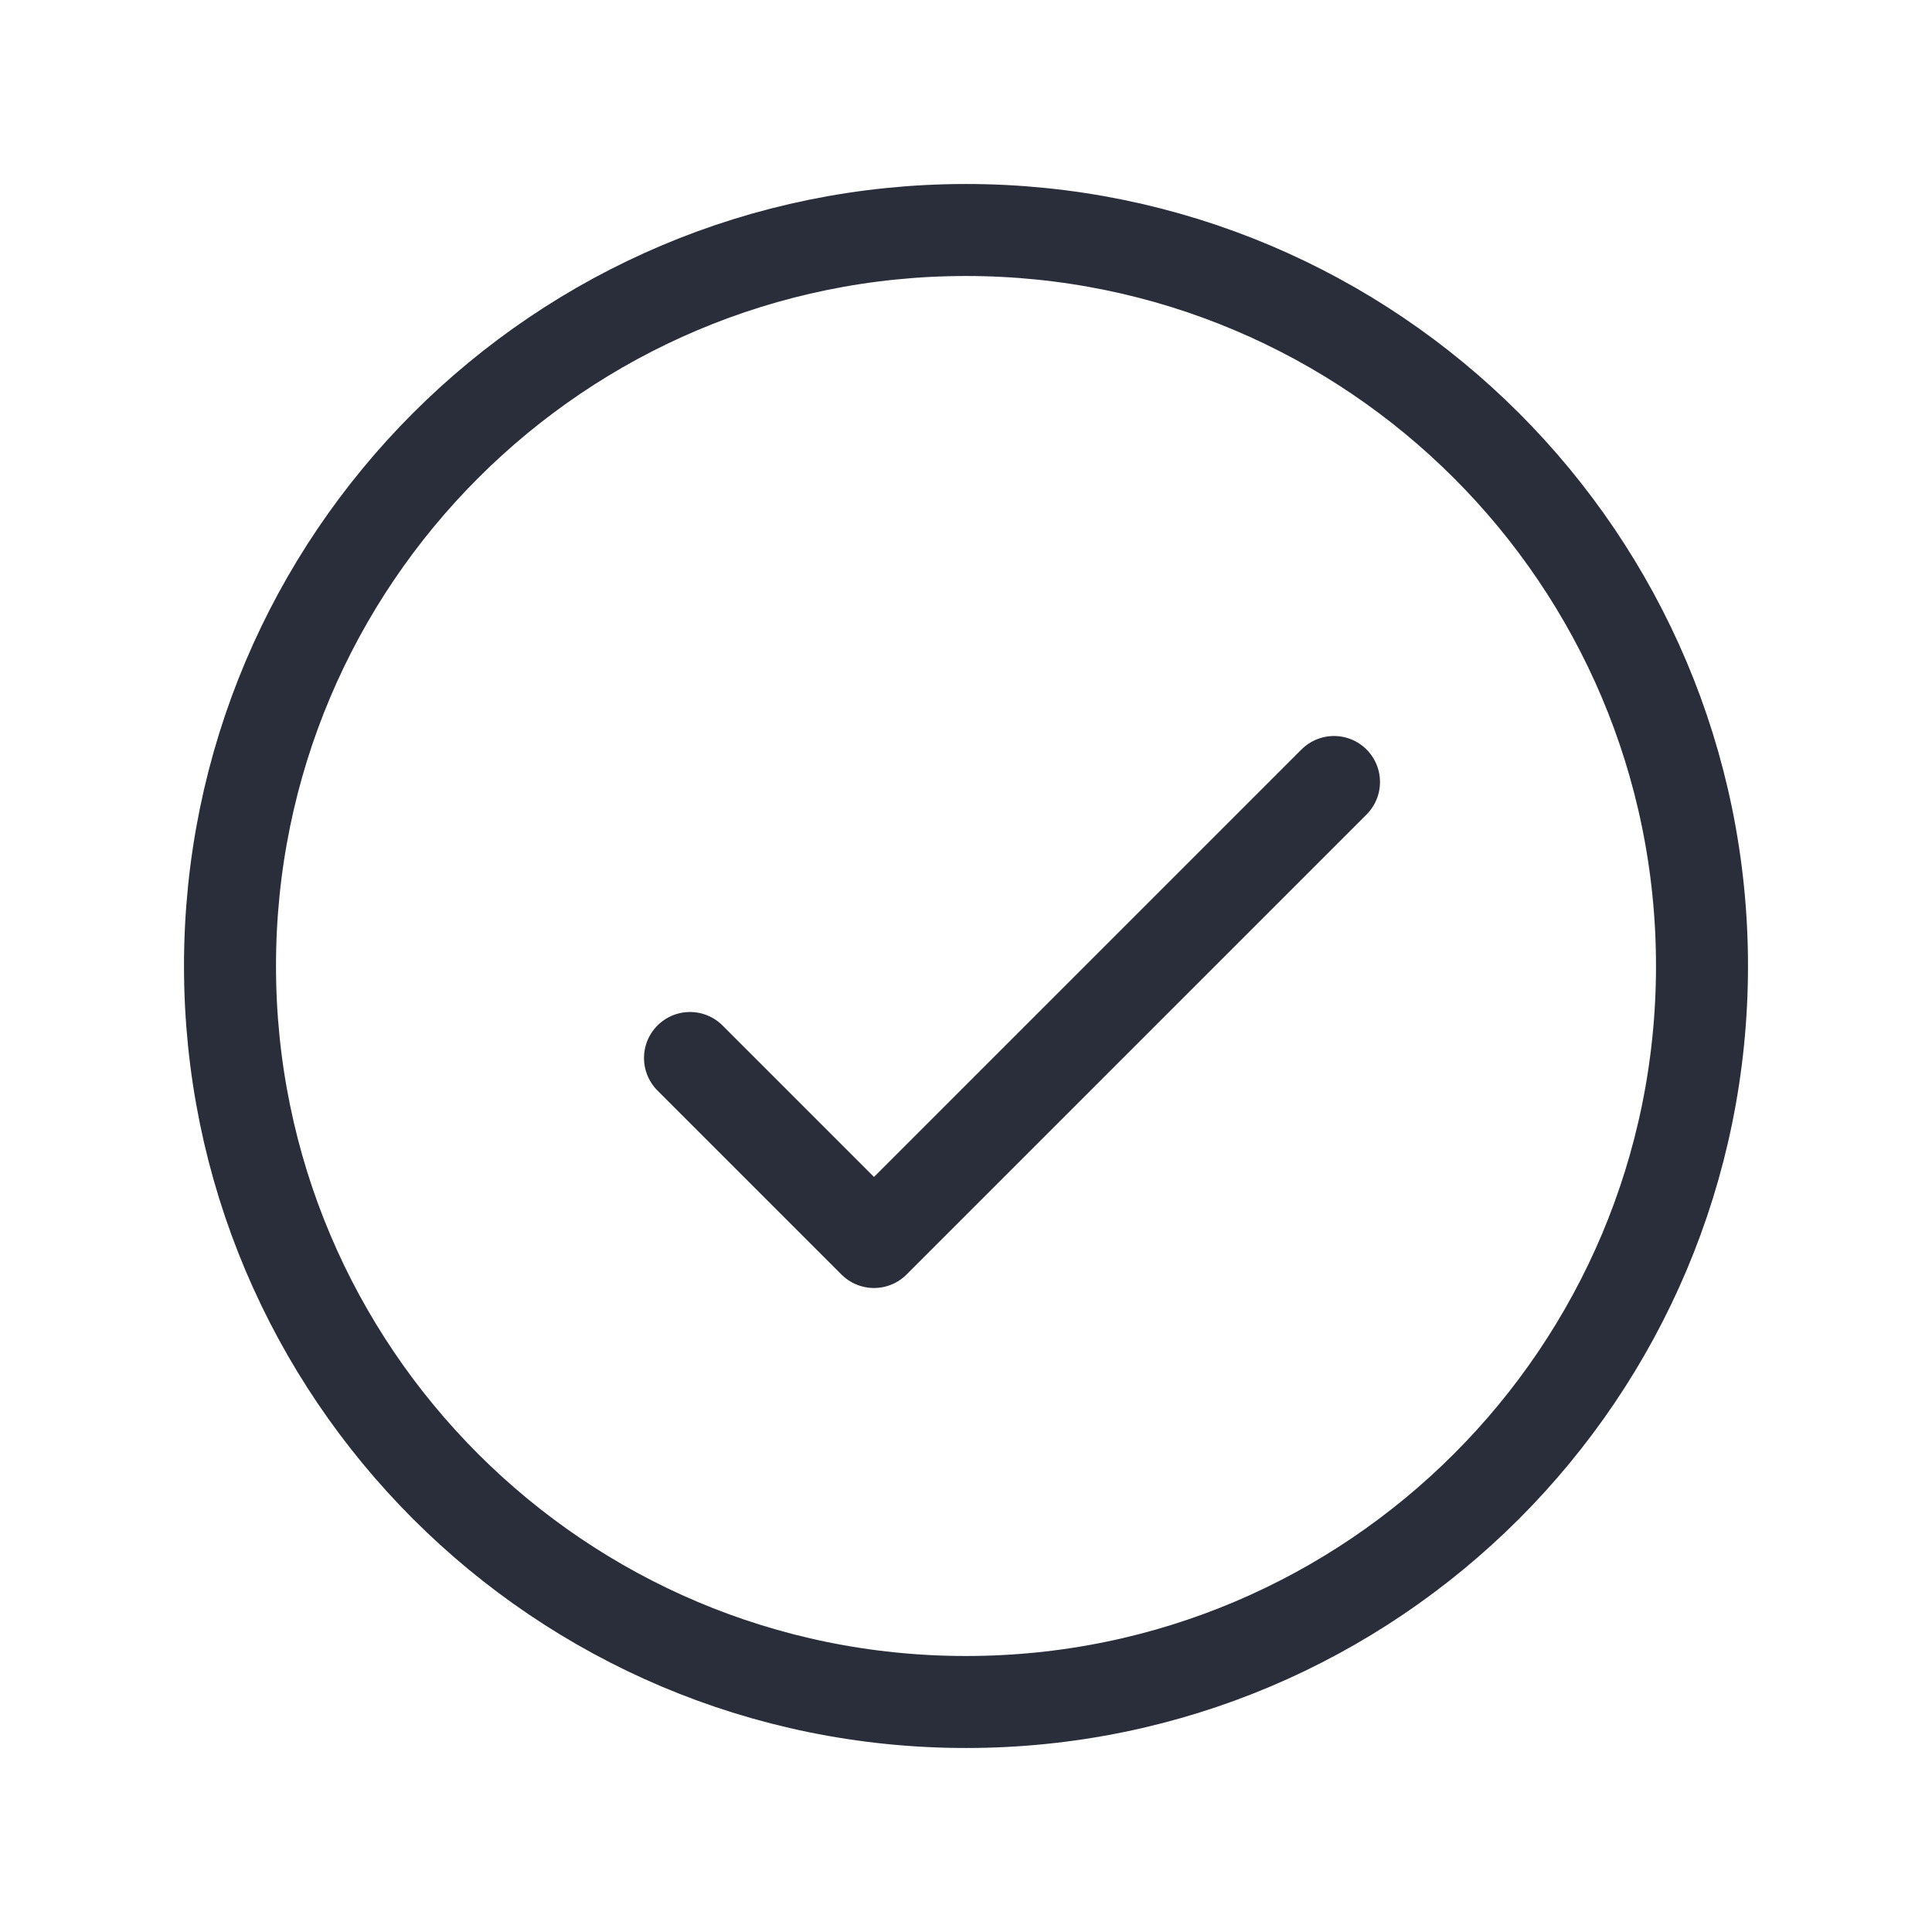
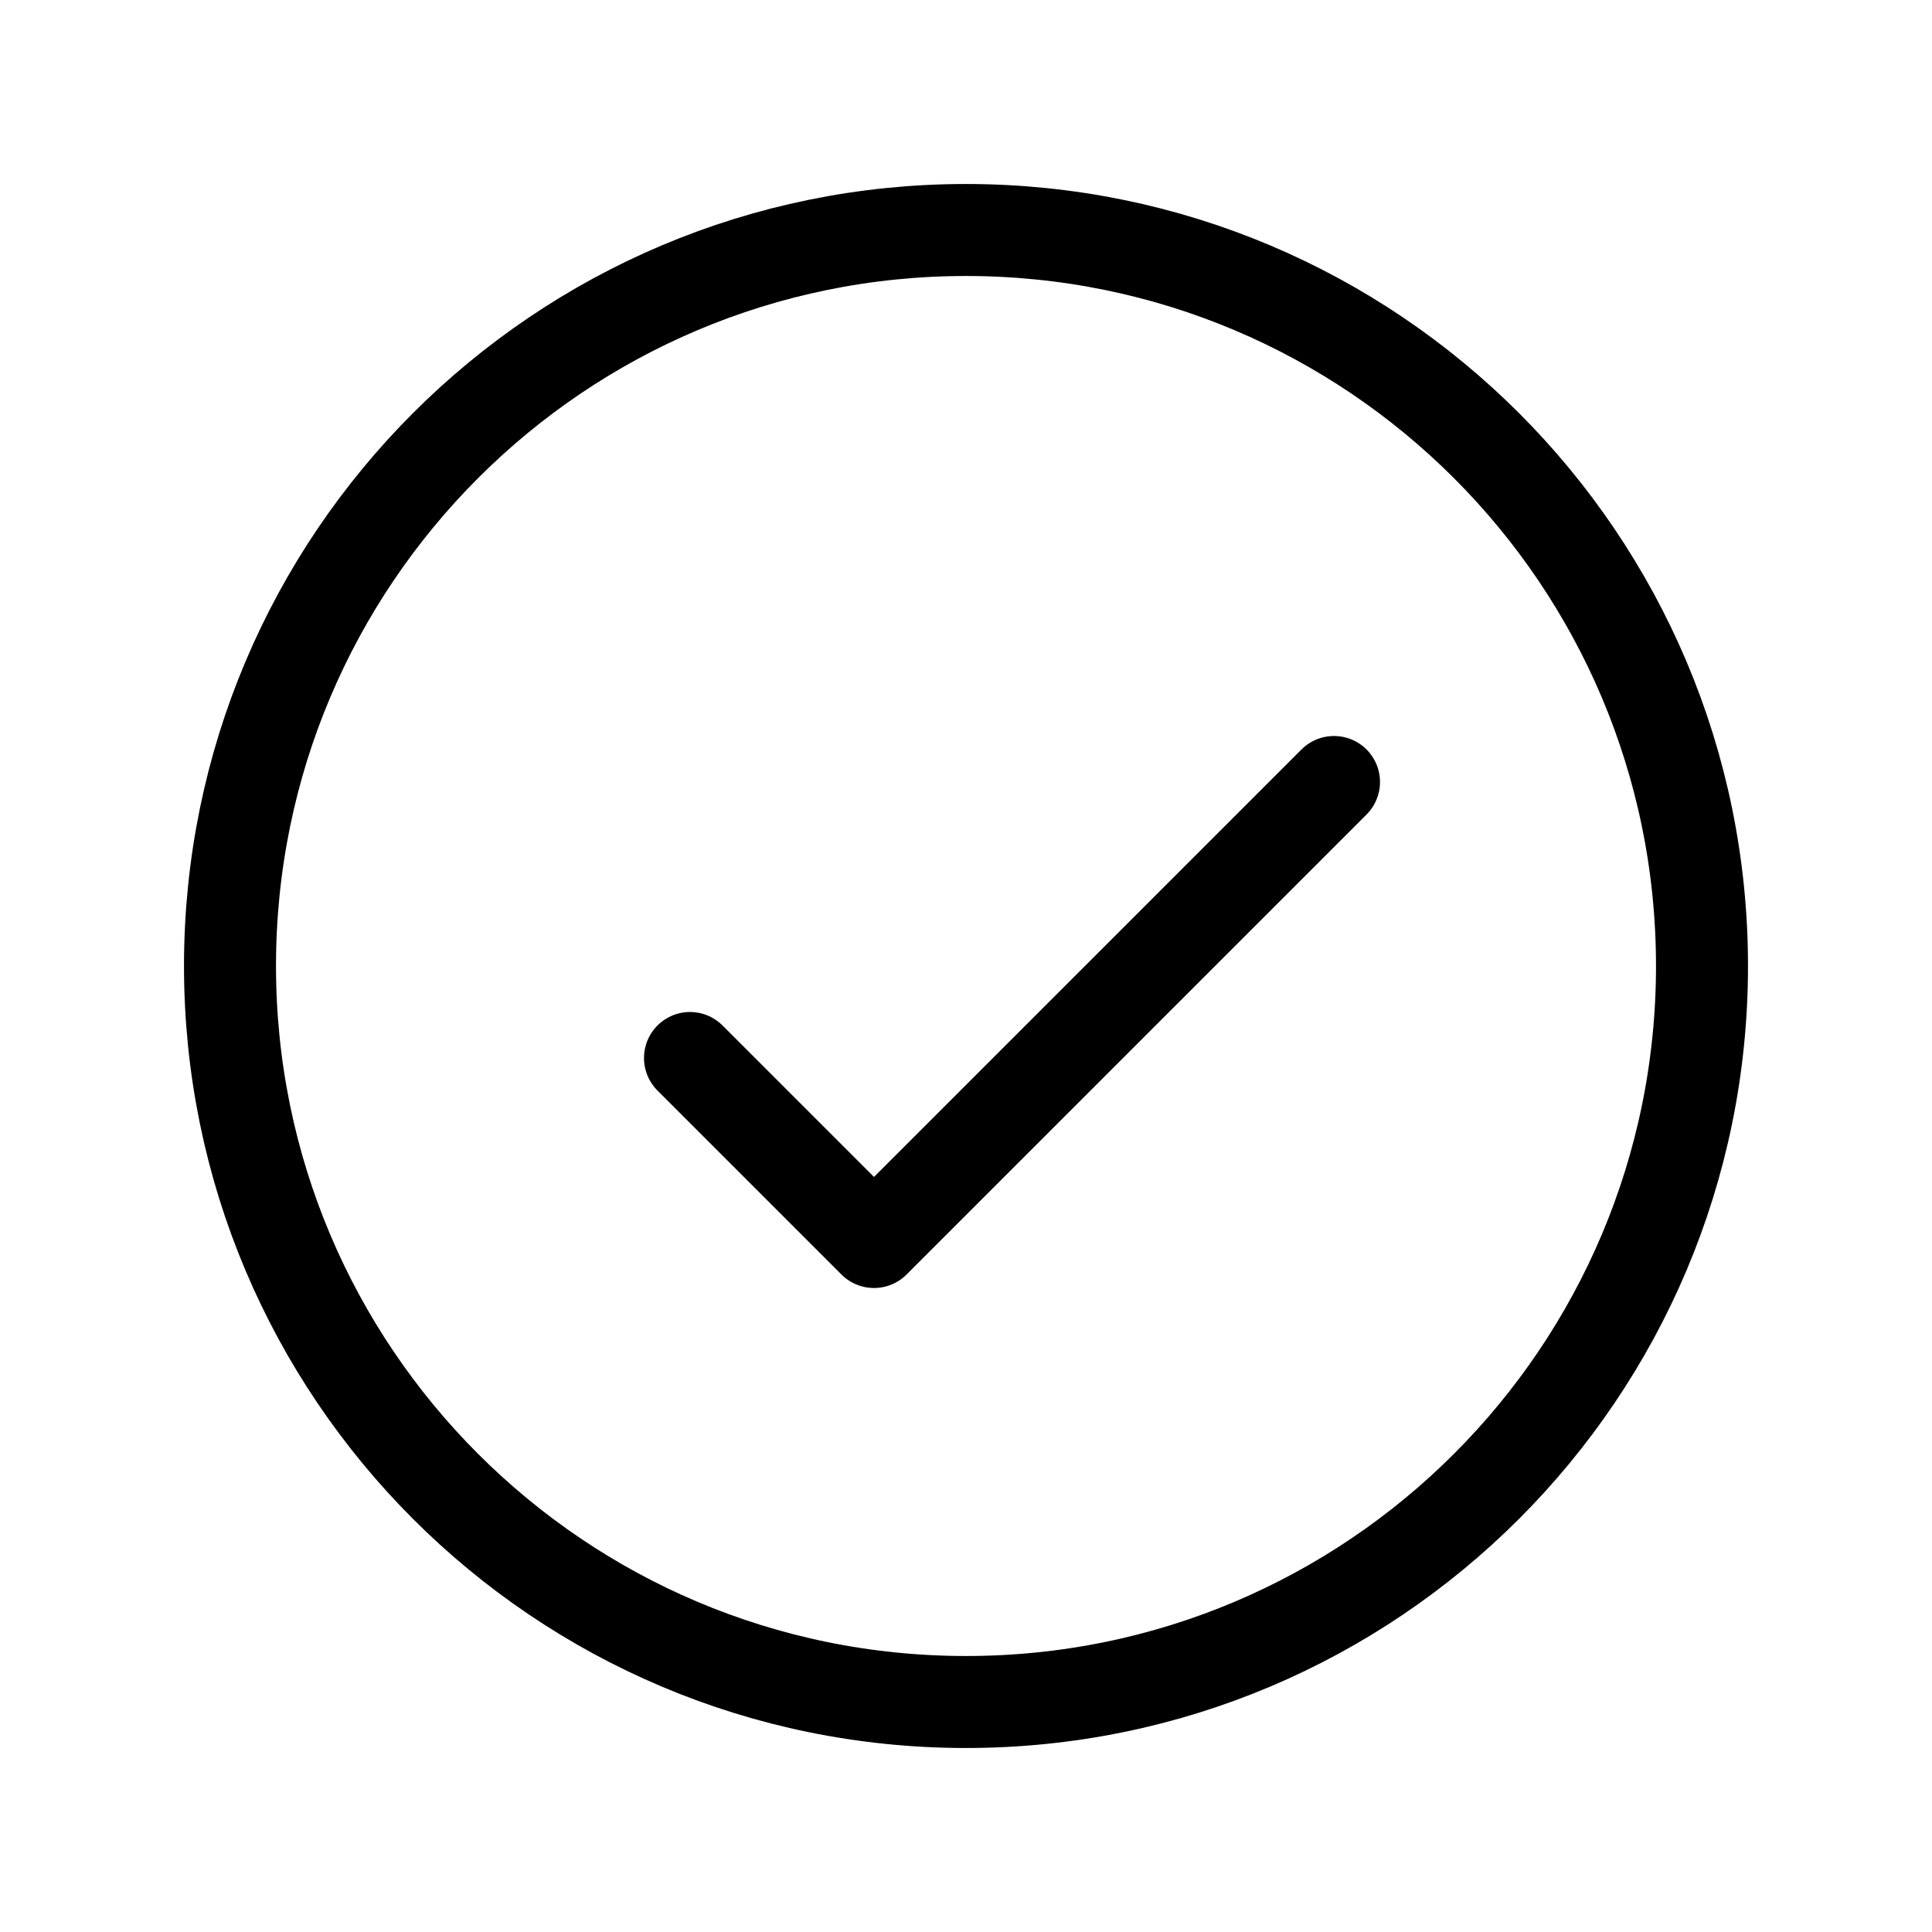
<svg xmlns="http://www.w3.org/2000/svg" height="21" viewBox="0 0 21 21" width="21">
-   <g fill="none" fill-rule="evenodd" stroke="#2a2e3b" stroke-linecap="round" stroke-linejoin="round" transform="translate(2 2)">
+   <g fill="none" fill-rule="evenodd" stroke="currentColor" stroke-linecap="round" stroke-linejoin="round" transform="translate(2 2)">
    <circle cx="8.5" cy="8.5" r="8" />
    <path d="m5.5 9.5 2 2 5-5" />
  </g>
</svg>
